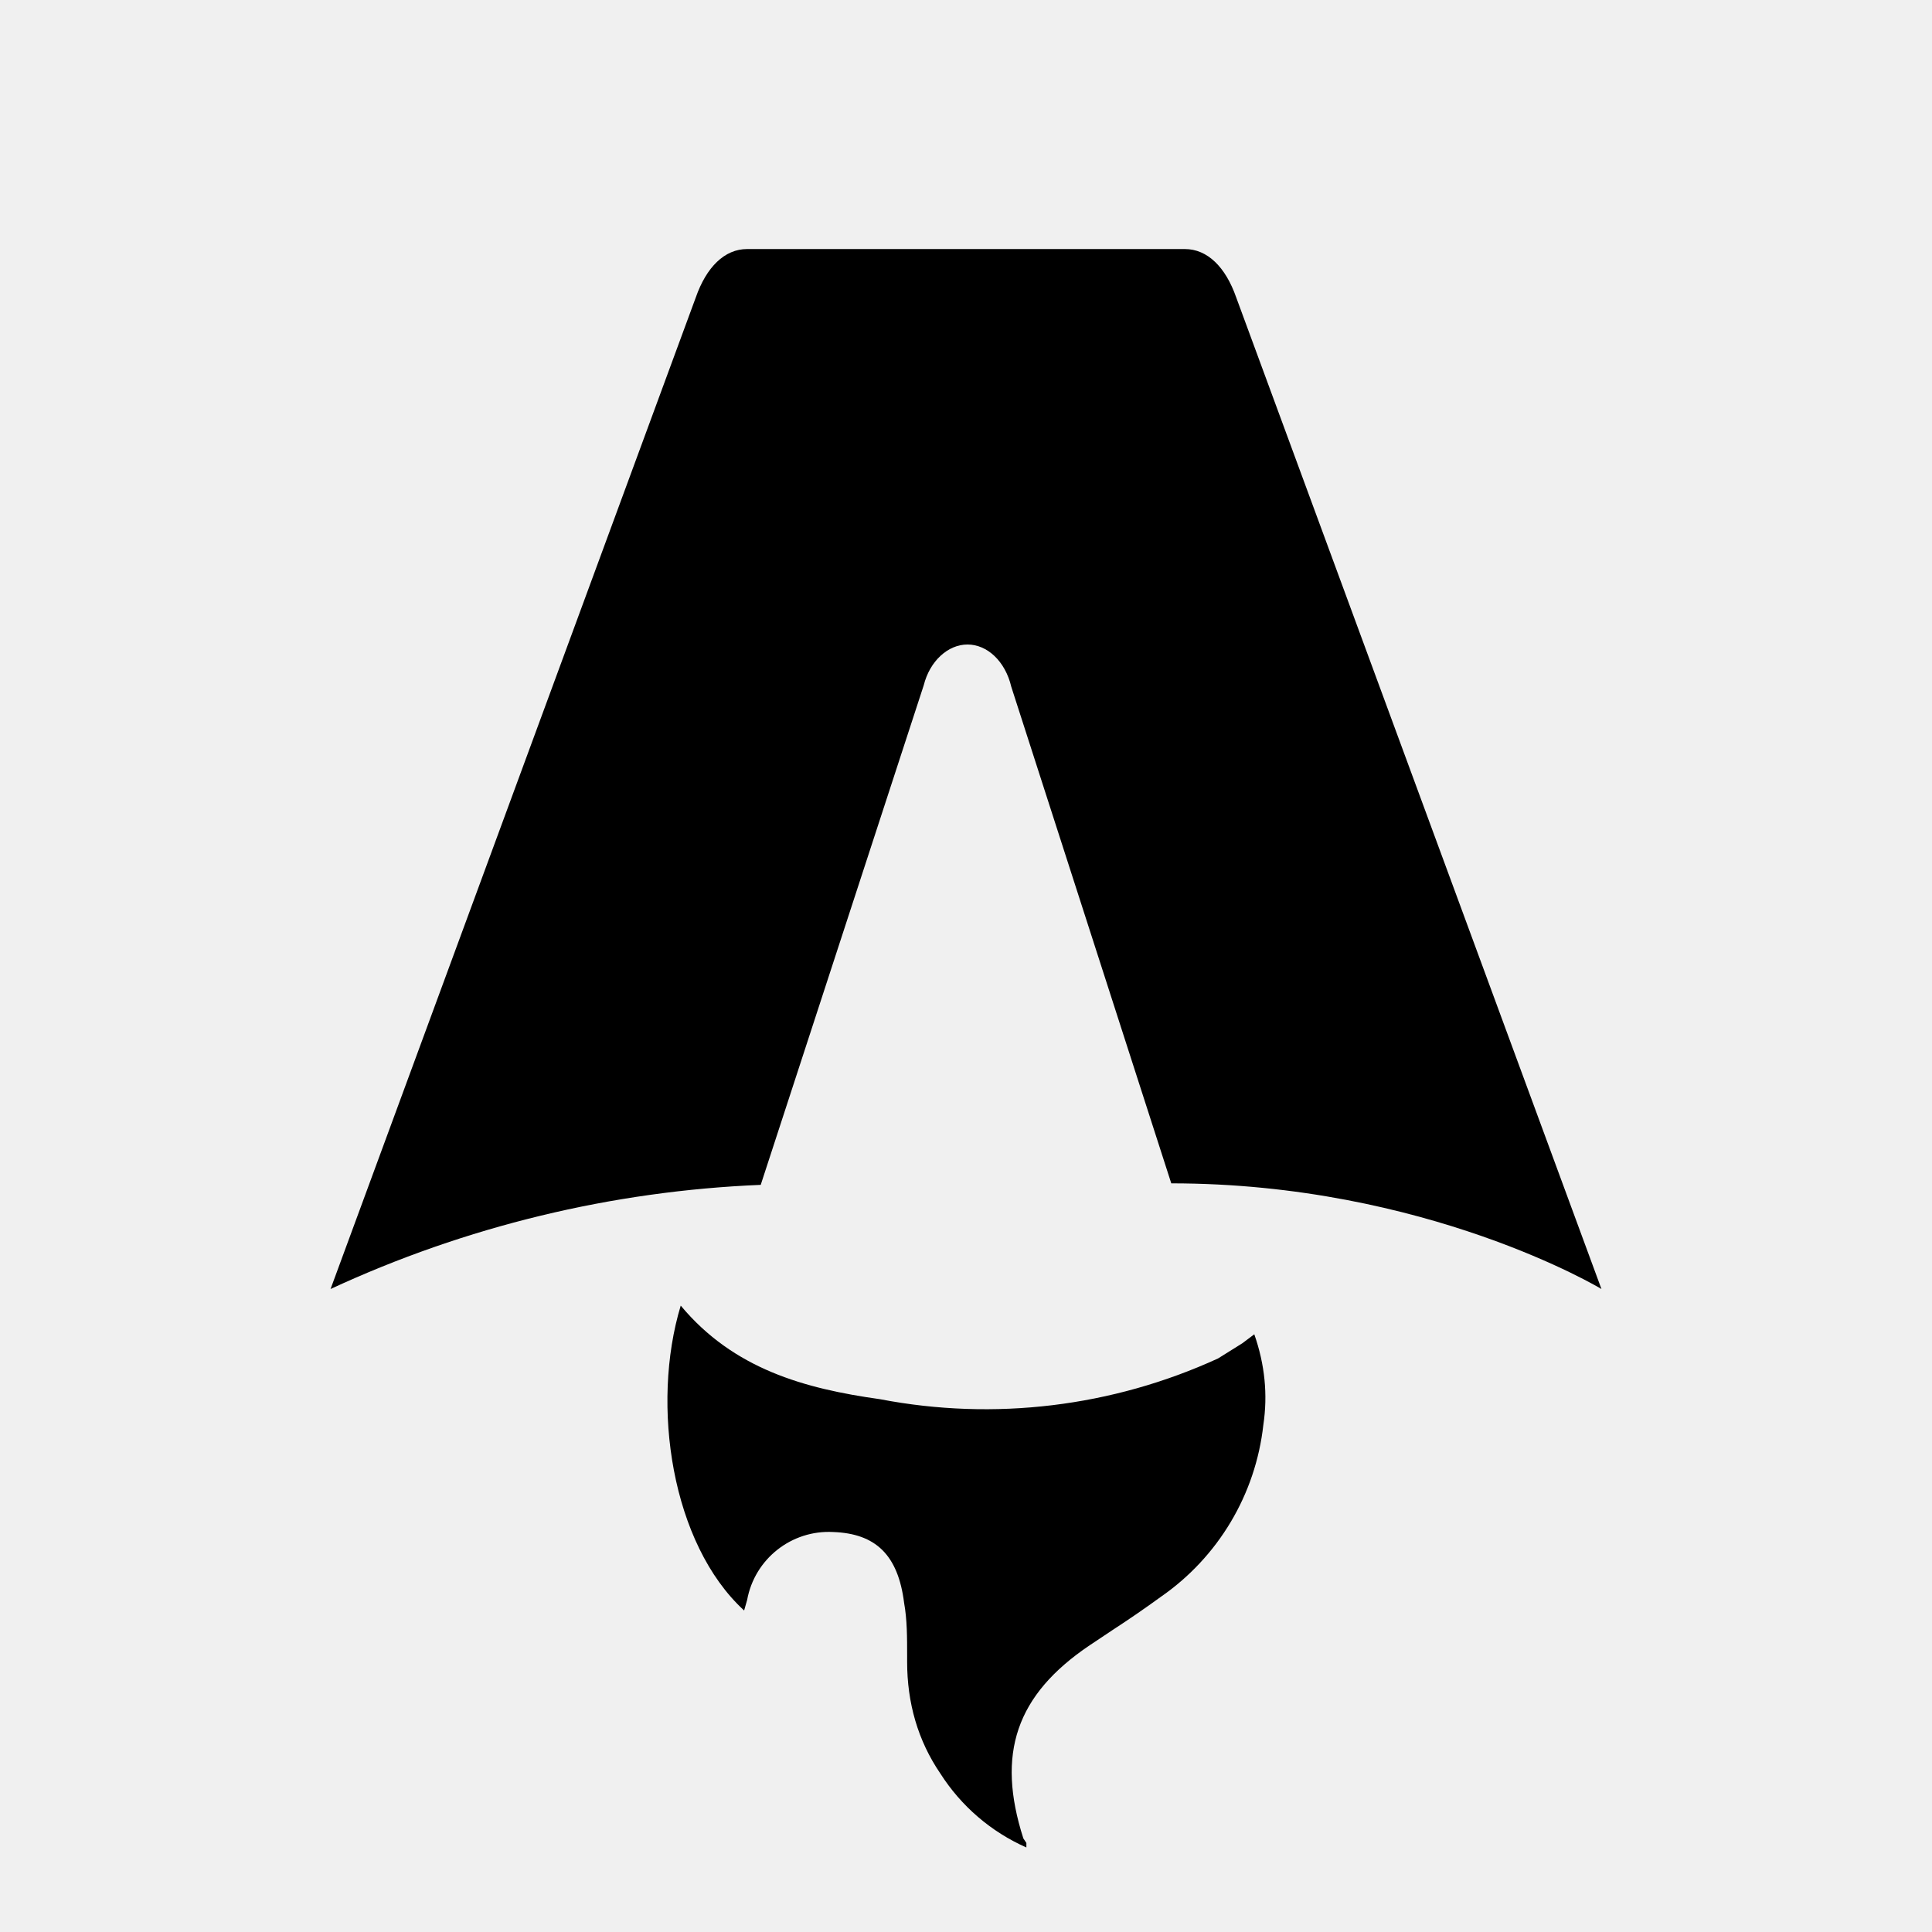
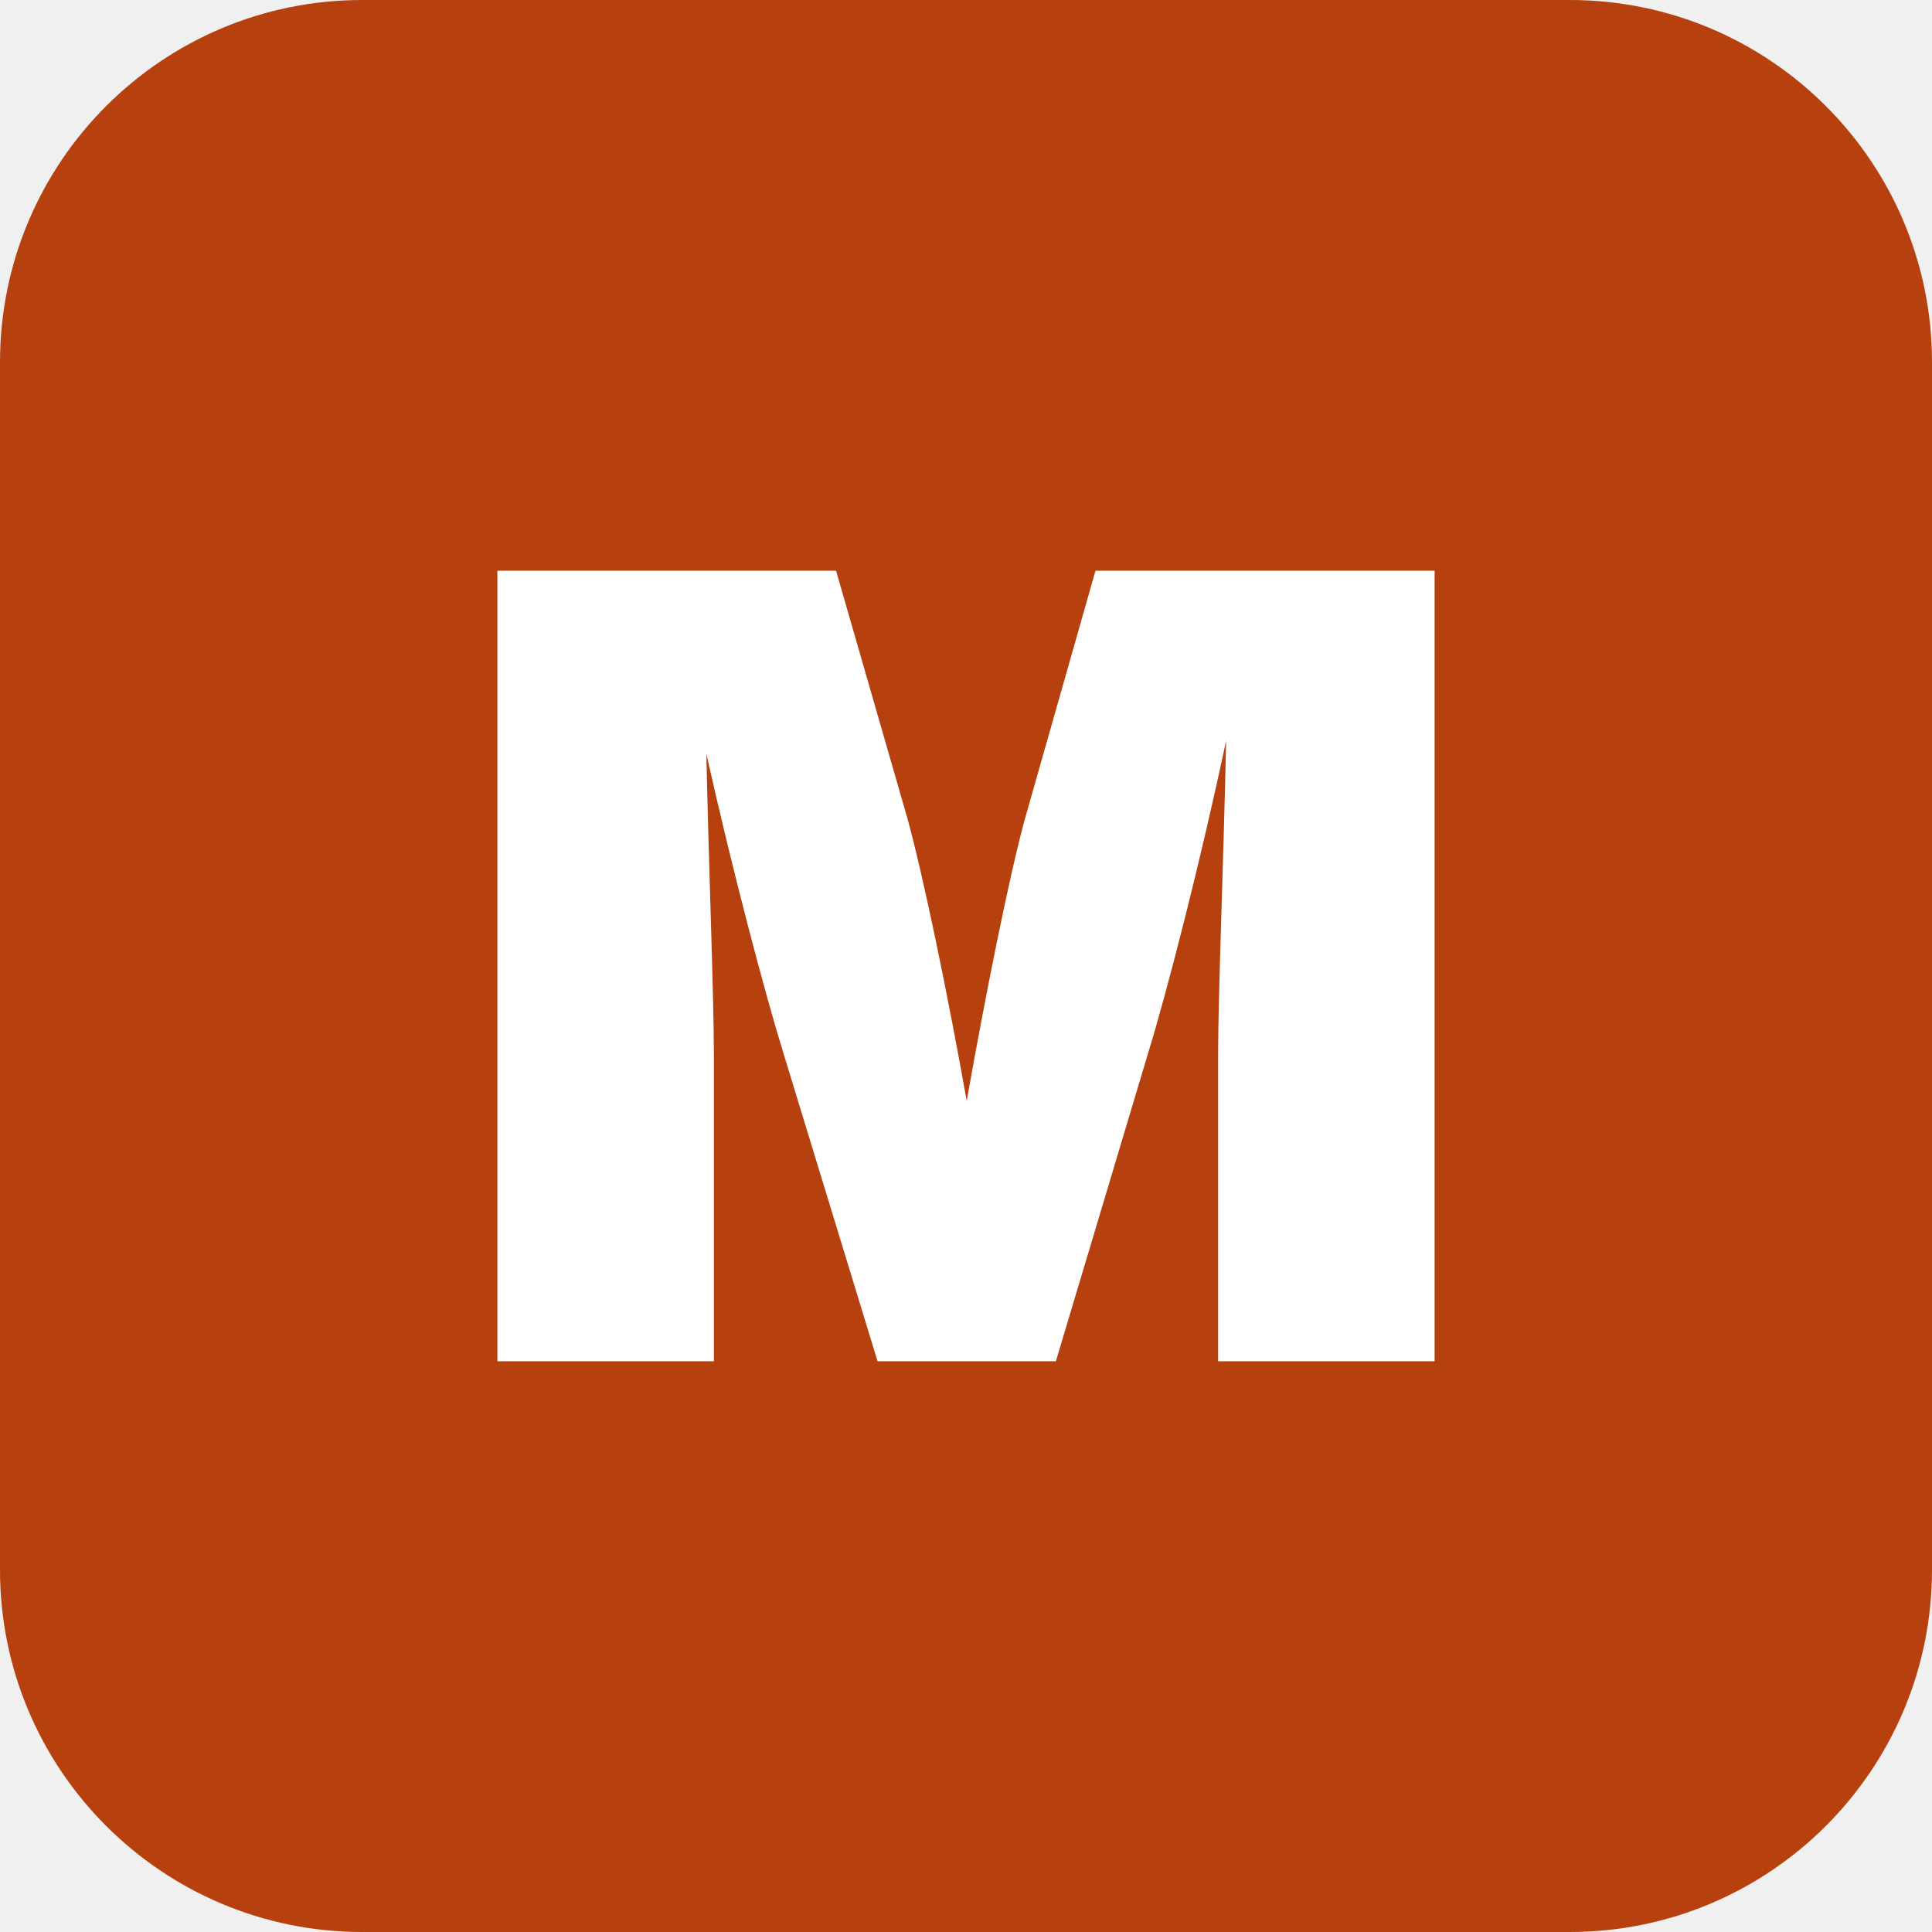
- <svg xmlns="http://www.w3.org/2000/svg" fill="none" viewBox="0 0 128 128">
-   <path d="M50.4 78.5a75.1 75.1 0 0 0-28.5 6.9l24.2-65.7c.7-2 1.9-3.2 3.4-3.2h29c1.5 0 2.7 1.2 3.4 3.2l24.2 65.7s-11.6-7-28.5-7L67 45.5c-.4-1.7-1.6-2.8-2.9-2.8-1.3 0-2.5 1.1-2.9 2.7L50.4 78.5Zm-1.1 28.2Zm-4.2-20.2c-2 6.6-.6 15.8 4.2 20.2a17.5 17.5 0 0 1 .2-.7 5.5 5.5 0 0 1 5.7-4.5c2.8.1 4.3 1.5 4.7 4.7.2 1.1.2 2.3.2 3.5v.4c0 2.7.7 5.2 2.2 7.4a13 13 0 0 0 5.7 4.9v-.3l-.2-.3c-1.8-5.6-.5-9.5 4.4-12.8l1.5-1a73 73 0 0 0 3.2-2.2 16 16 0 0 0 6.8-11.4c.3-2 .1-4-.6-6l-.8.6-1.6 1a37 37 0 0 1-22.4 2.7c-5-.7-9.7-2-13.2-6.2Z" />
-   <style>
-         path { fill: #000; }
-         @media (prefers-color-scheme: dark) {
-             path { fill: #FFF; }
-         }
-     </style>
+ <svg xmlns="http://www.w3.org/2000/svg" viewBox="0 0 64 64" role="img" aria-label="M logo">
+   <rect width="64" height="64" rx="12" fill="#B7410E" />
+   <text x="50%" y="50%" text-anchor="middle" dominant-baseline="central" font-family="Inter, system-ui, -apple-system, 'Segoe UI', Roboto, Arial, sans-serif" font-size="36" font-weight="900" fill="#ffffff" letter-spacing="0.5">M</text>
</svg>
